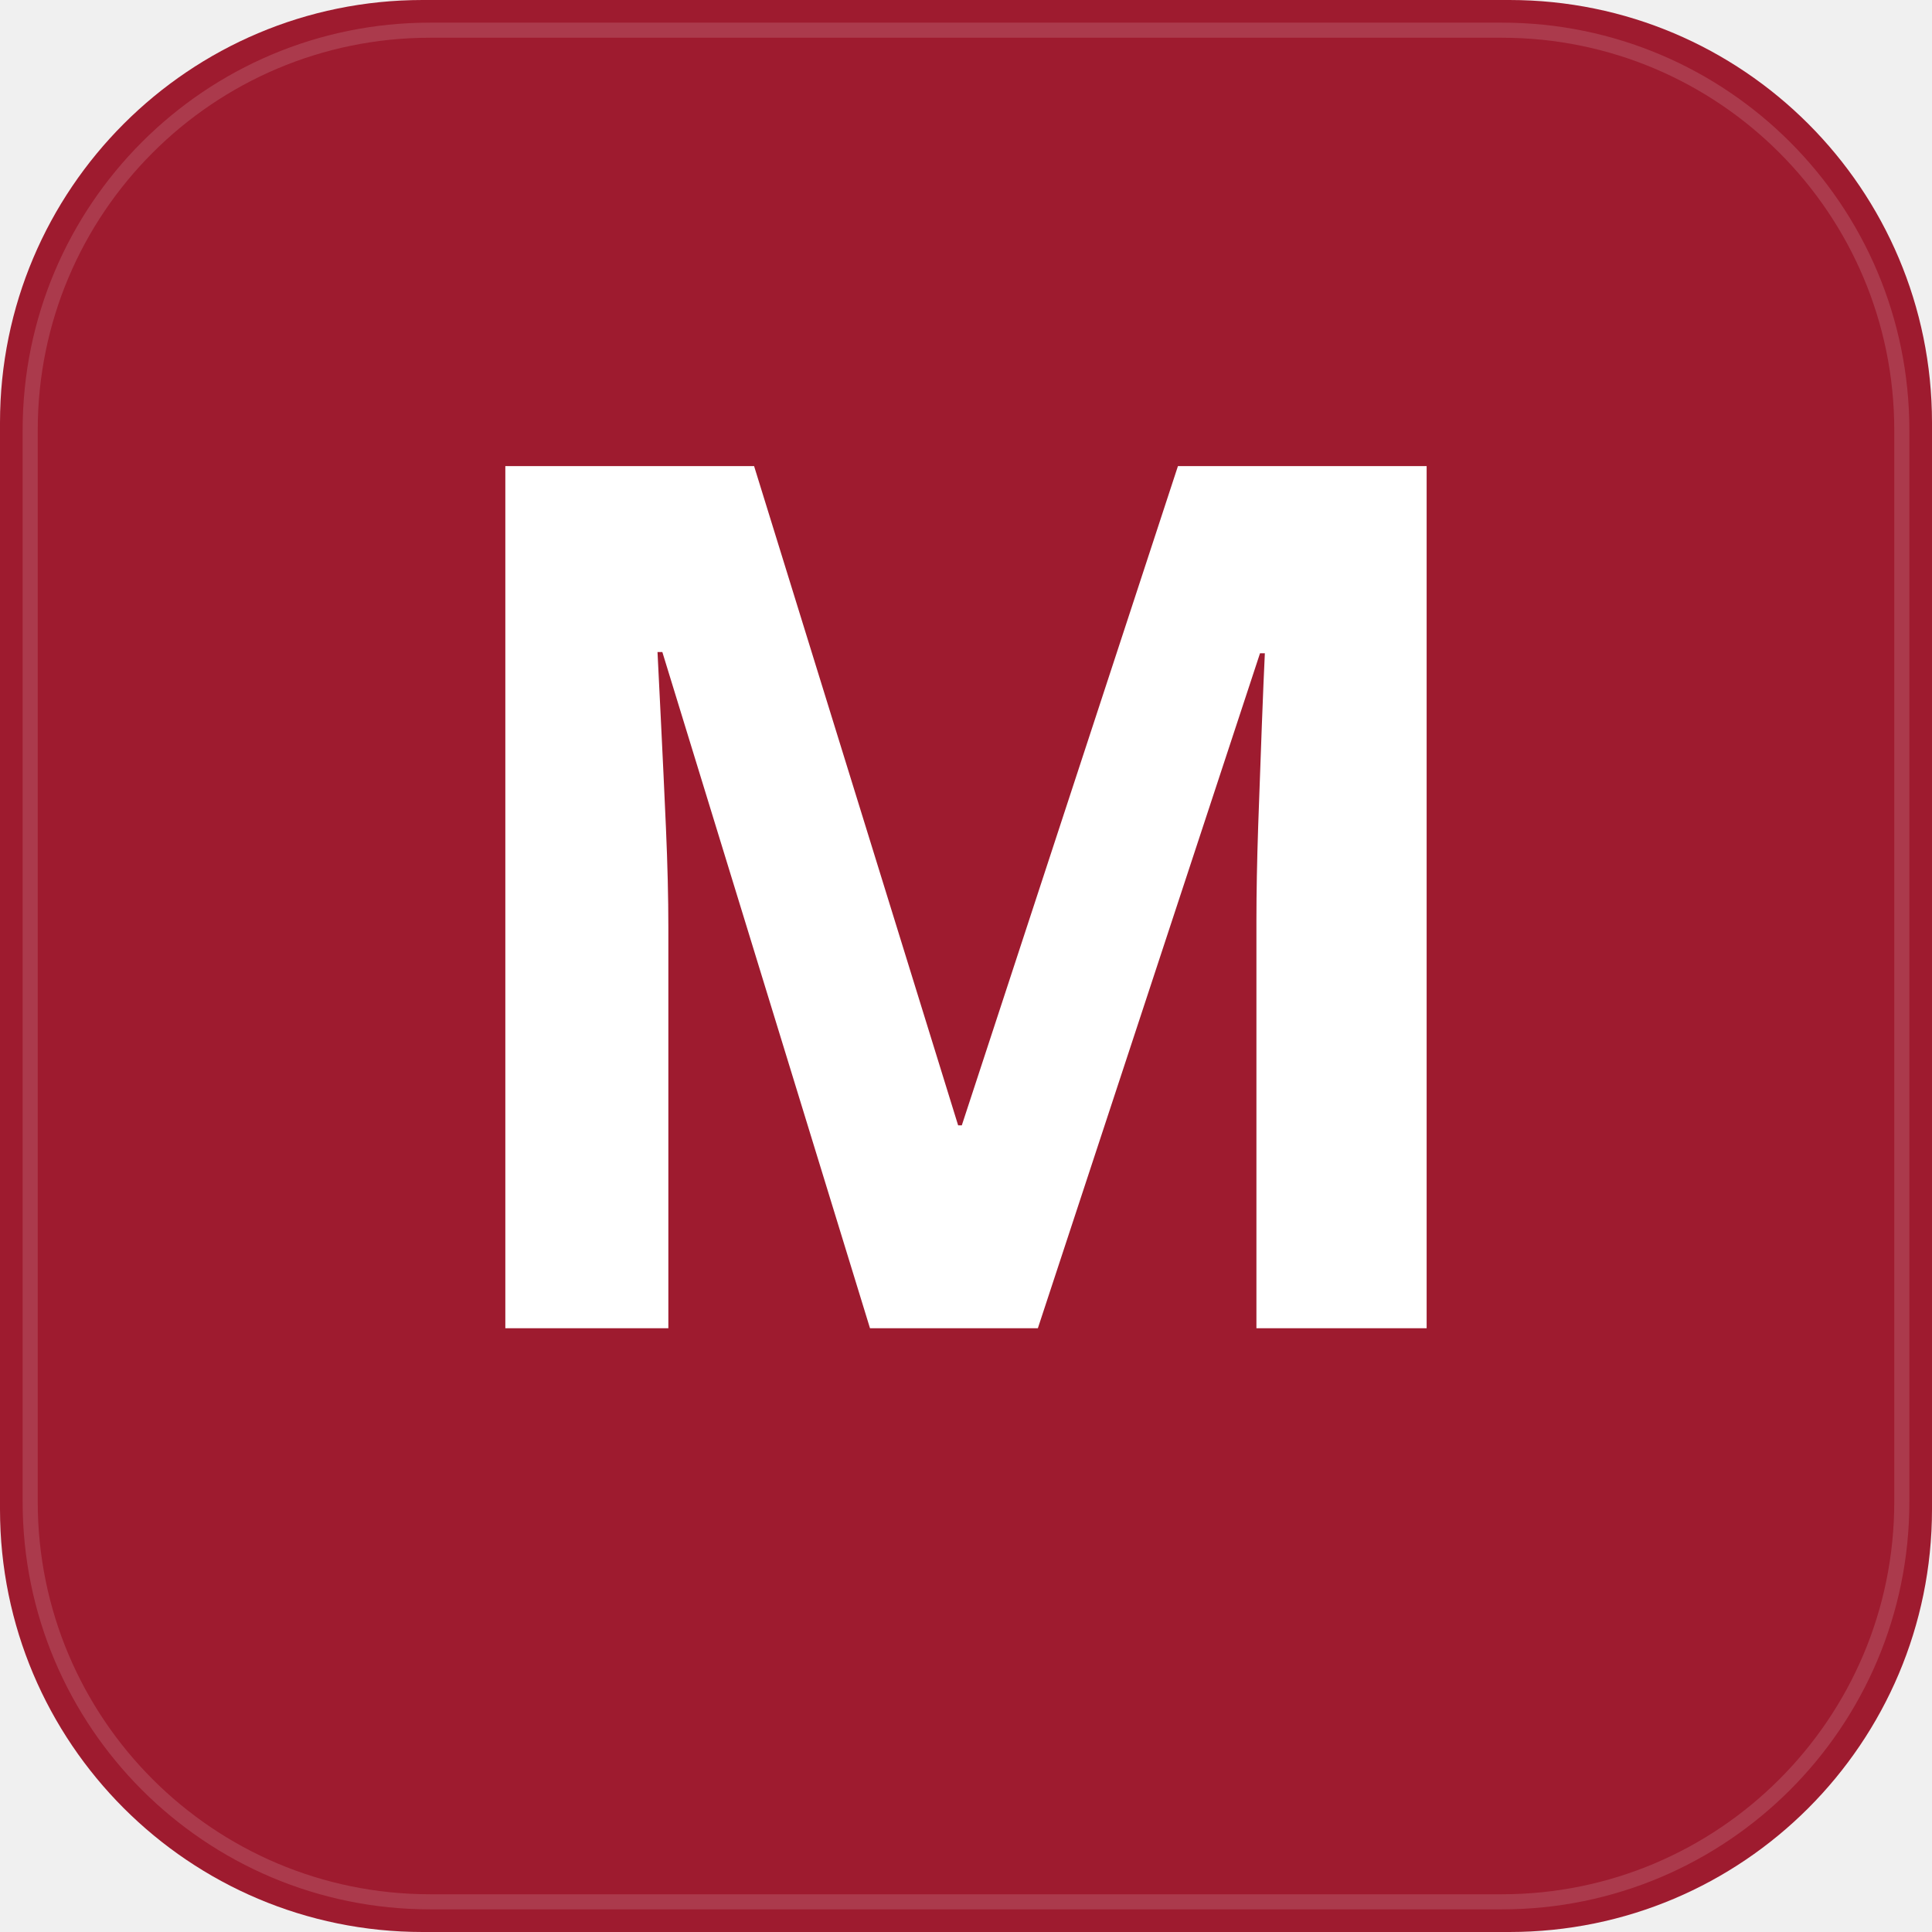
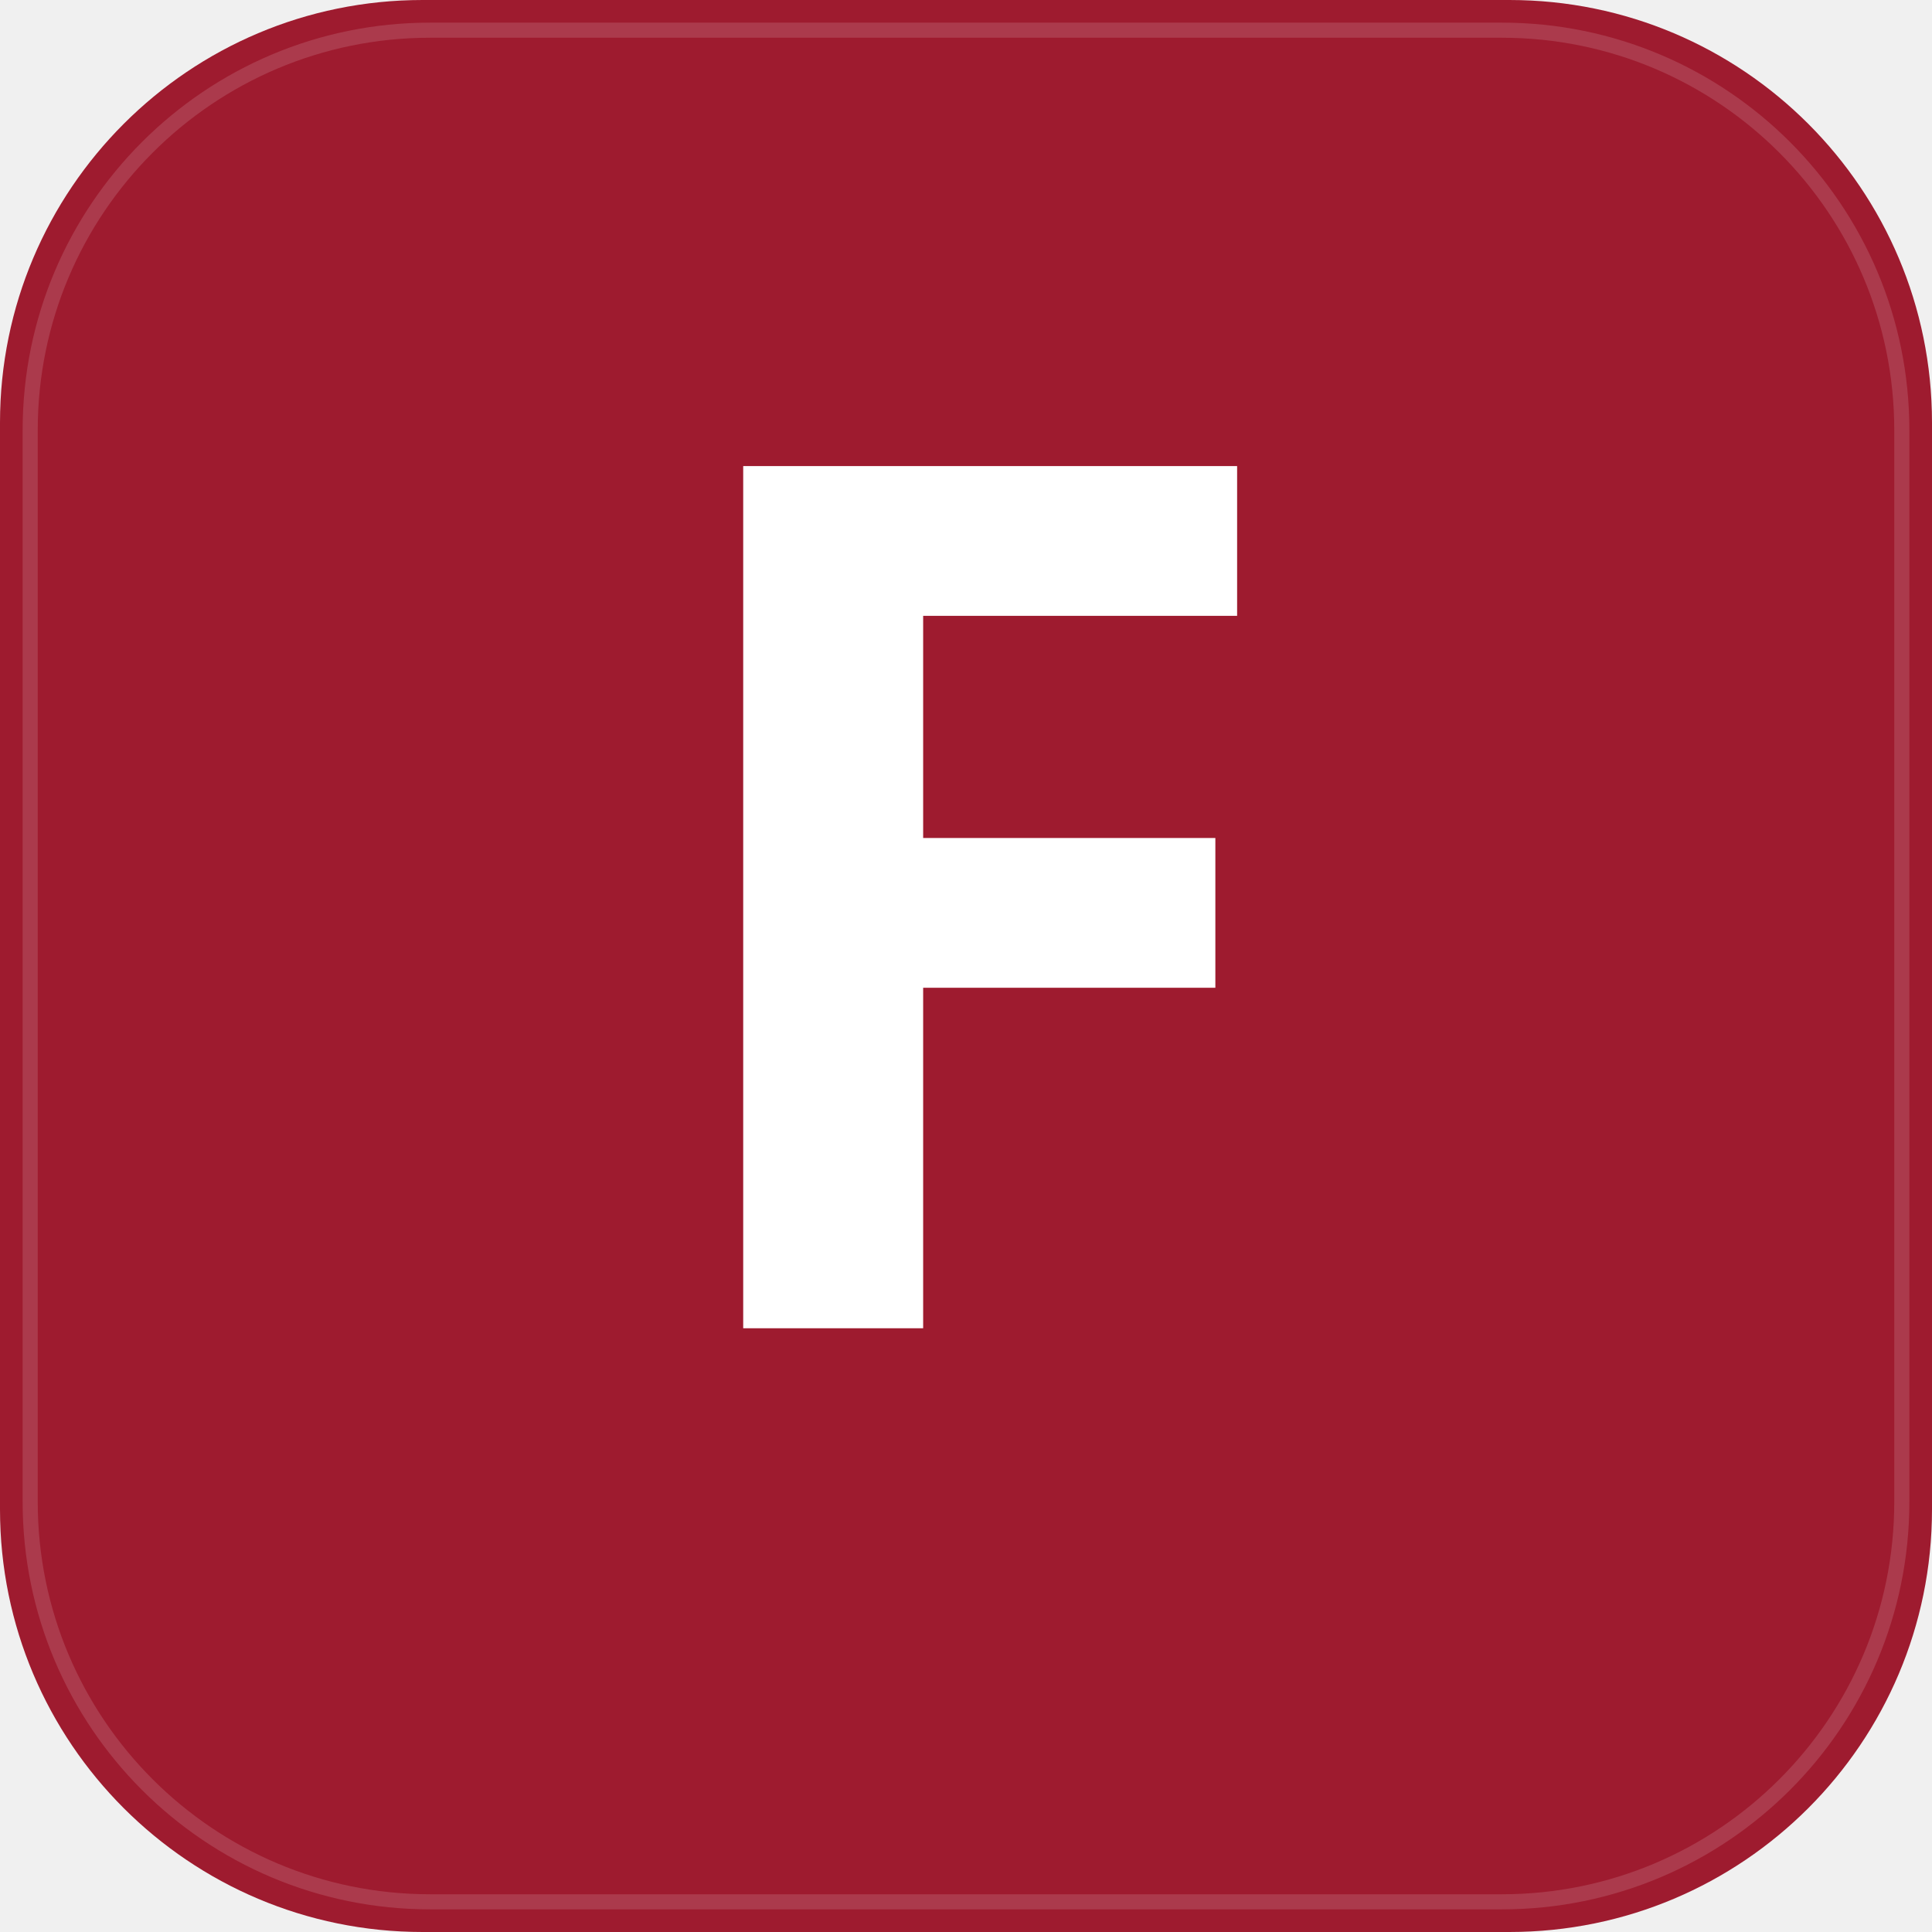
- <svg xmlns="http://www.w3.org/2000/svg" viewBox="0 0 512 512" role="img" aria-label="Metzgertheke">
+ <svg xmlns="http://www.w3.org/2000/svg" viewBox="0 0 512 512" role="img" aria-label="Fleischer-Theke">
  <rect width="512" height="512" rx="112" fill="#9E1B2F" />
  <rect x="8" y="8" width="496" height="496" rx="106" fill="none" stroke="#ffffff" stroke-opacity="0.14" stroke-width="4" />
-   <text x="256" y="352" text-anchor="middle" font-family="'Oswald','Arial Narrow',sans-serif" font-weight="700" font-size="320" fill="#ffffff">M</text>
+   <text x="256" y="352" text-anchor="middle" font-family="'Oswald','Arial Narrow',sans-serif" font-weight="700" font-size="320" fill="#ffffff">F</text>
</svg>
